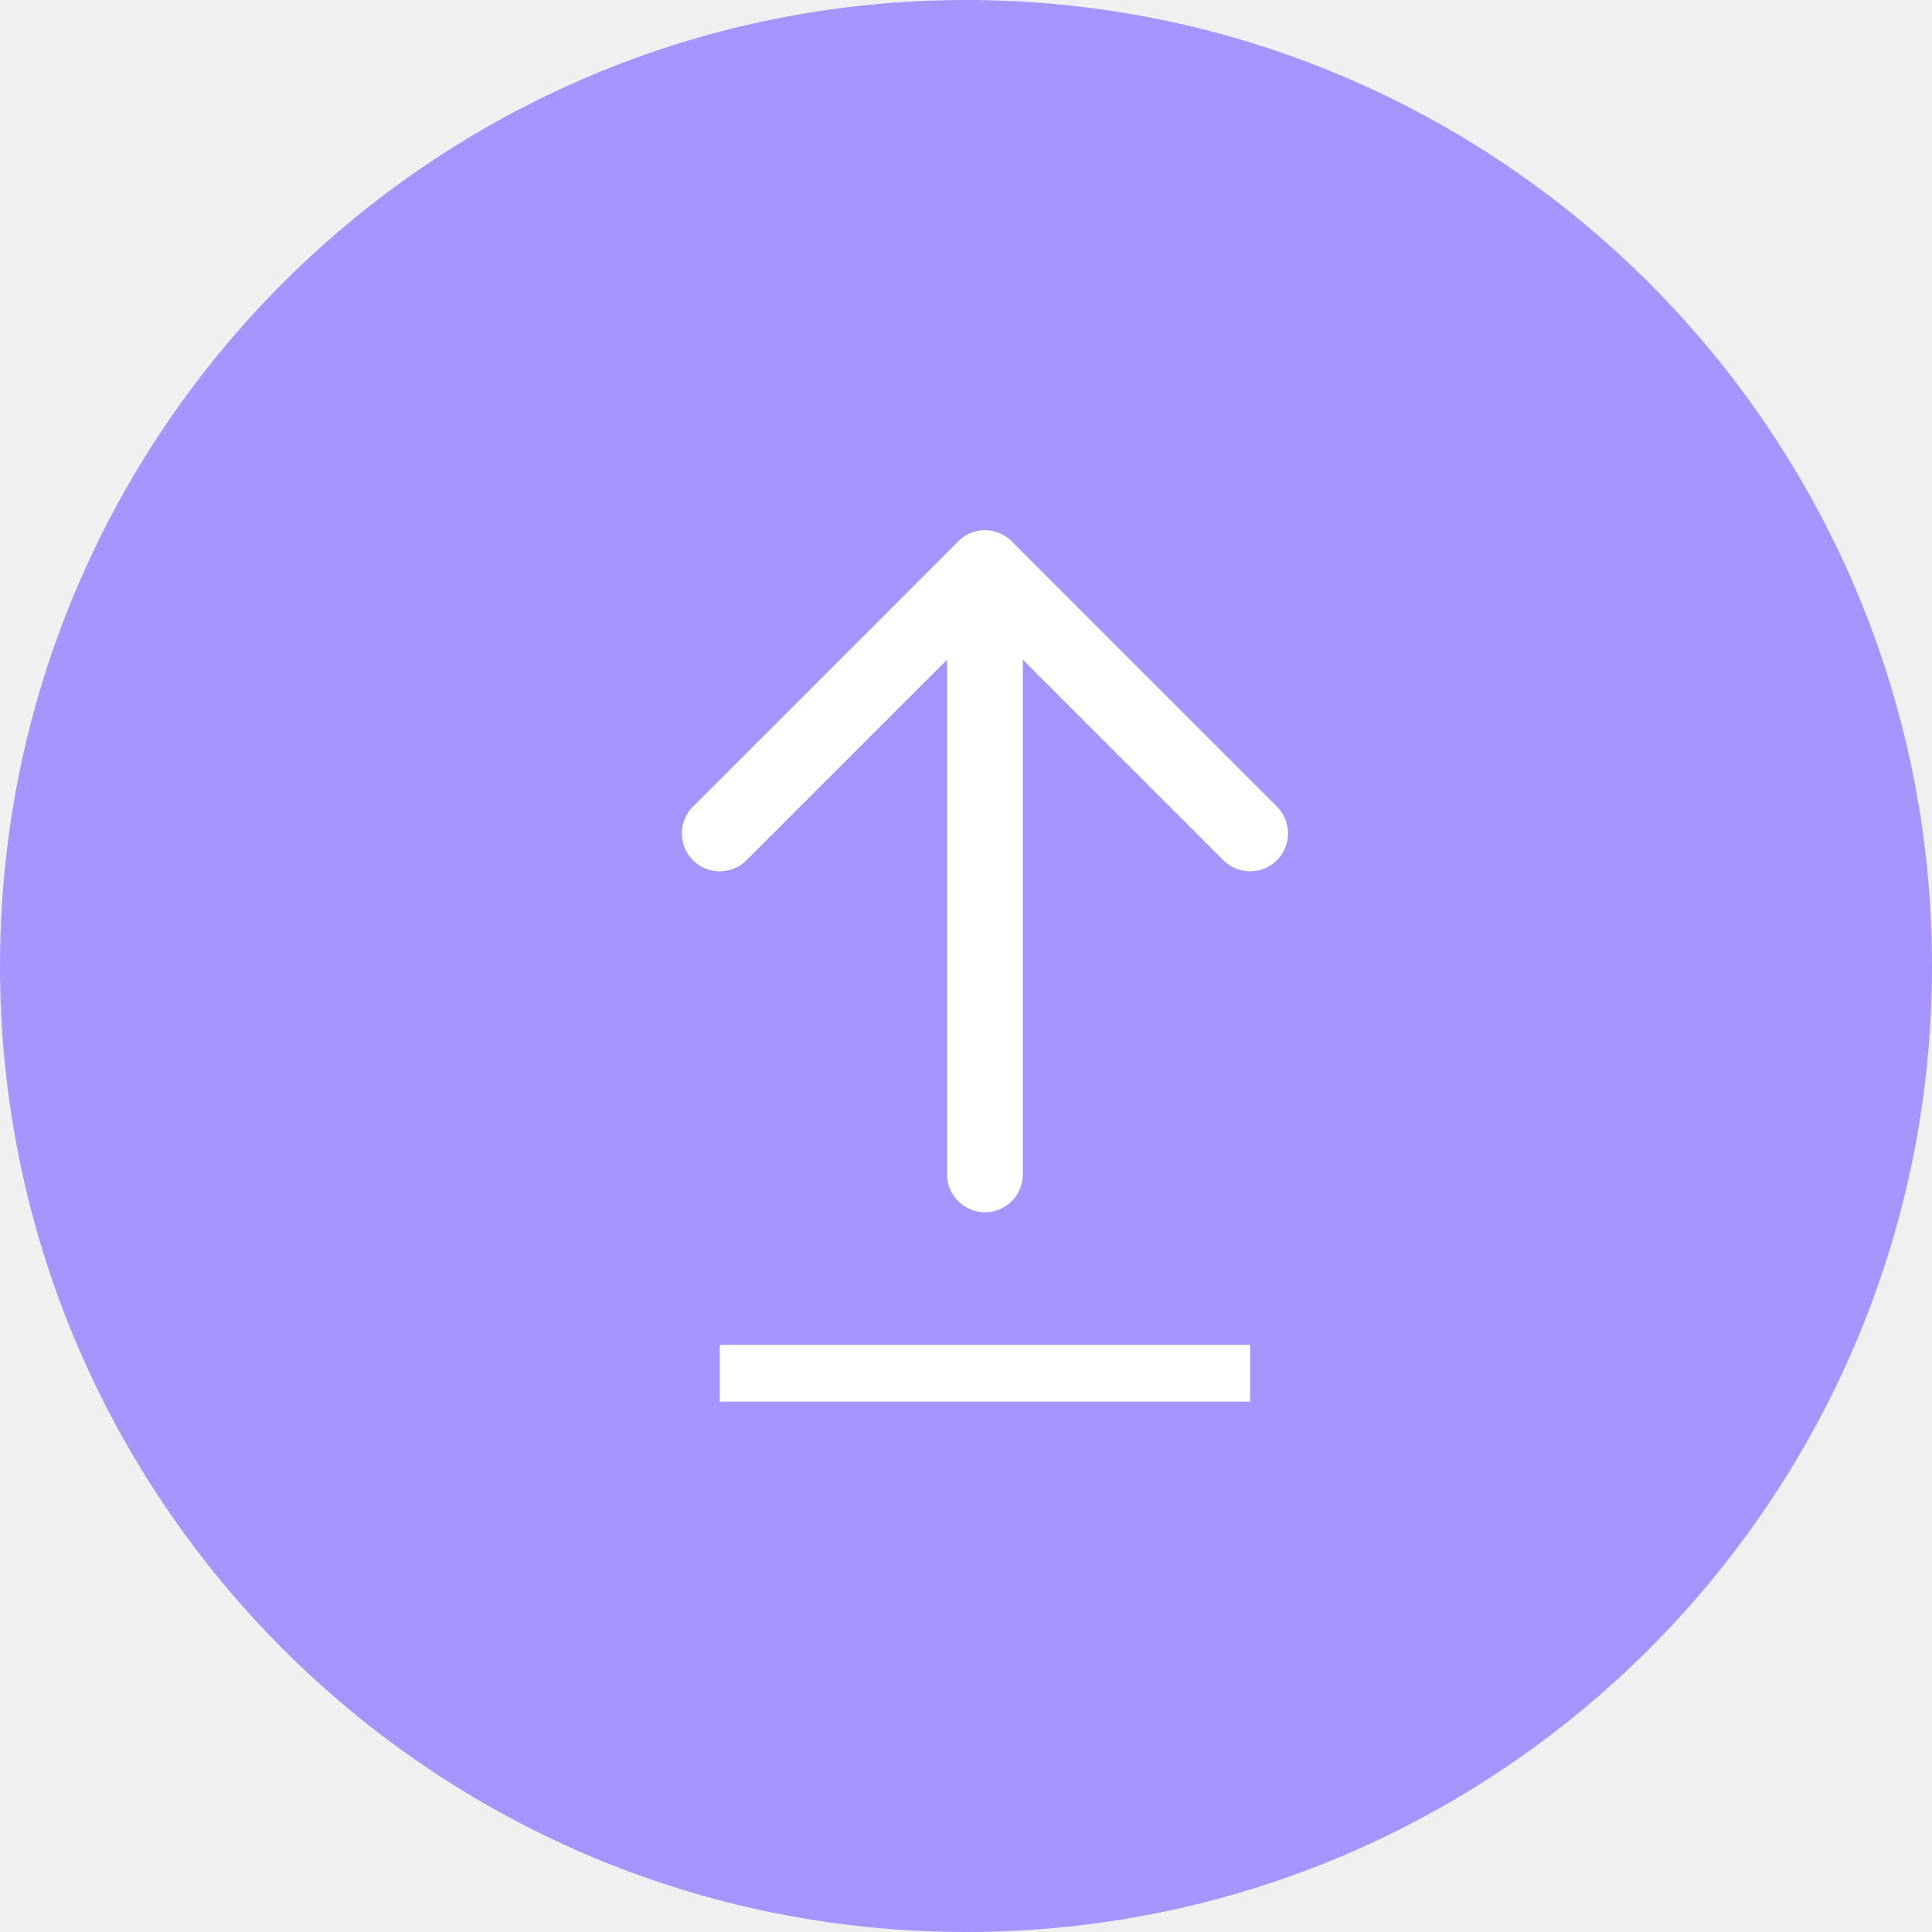
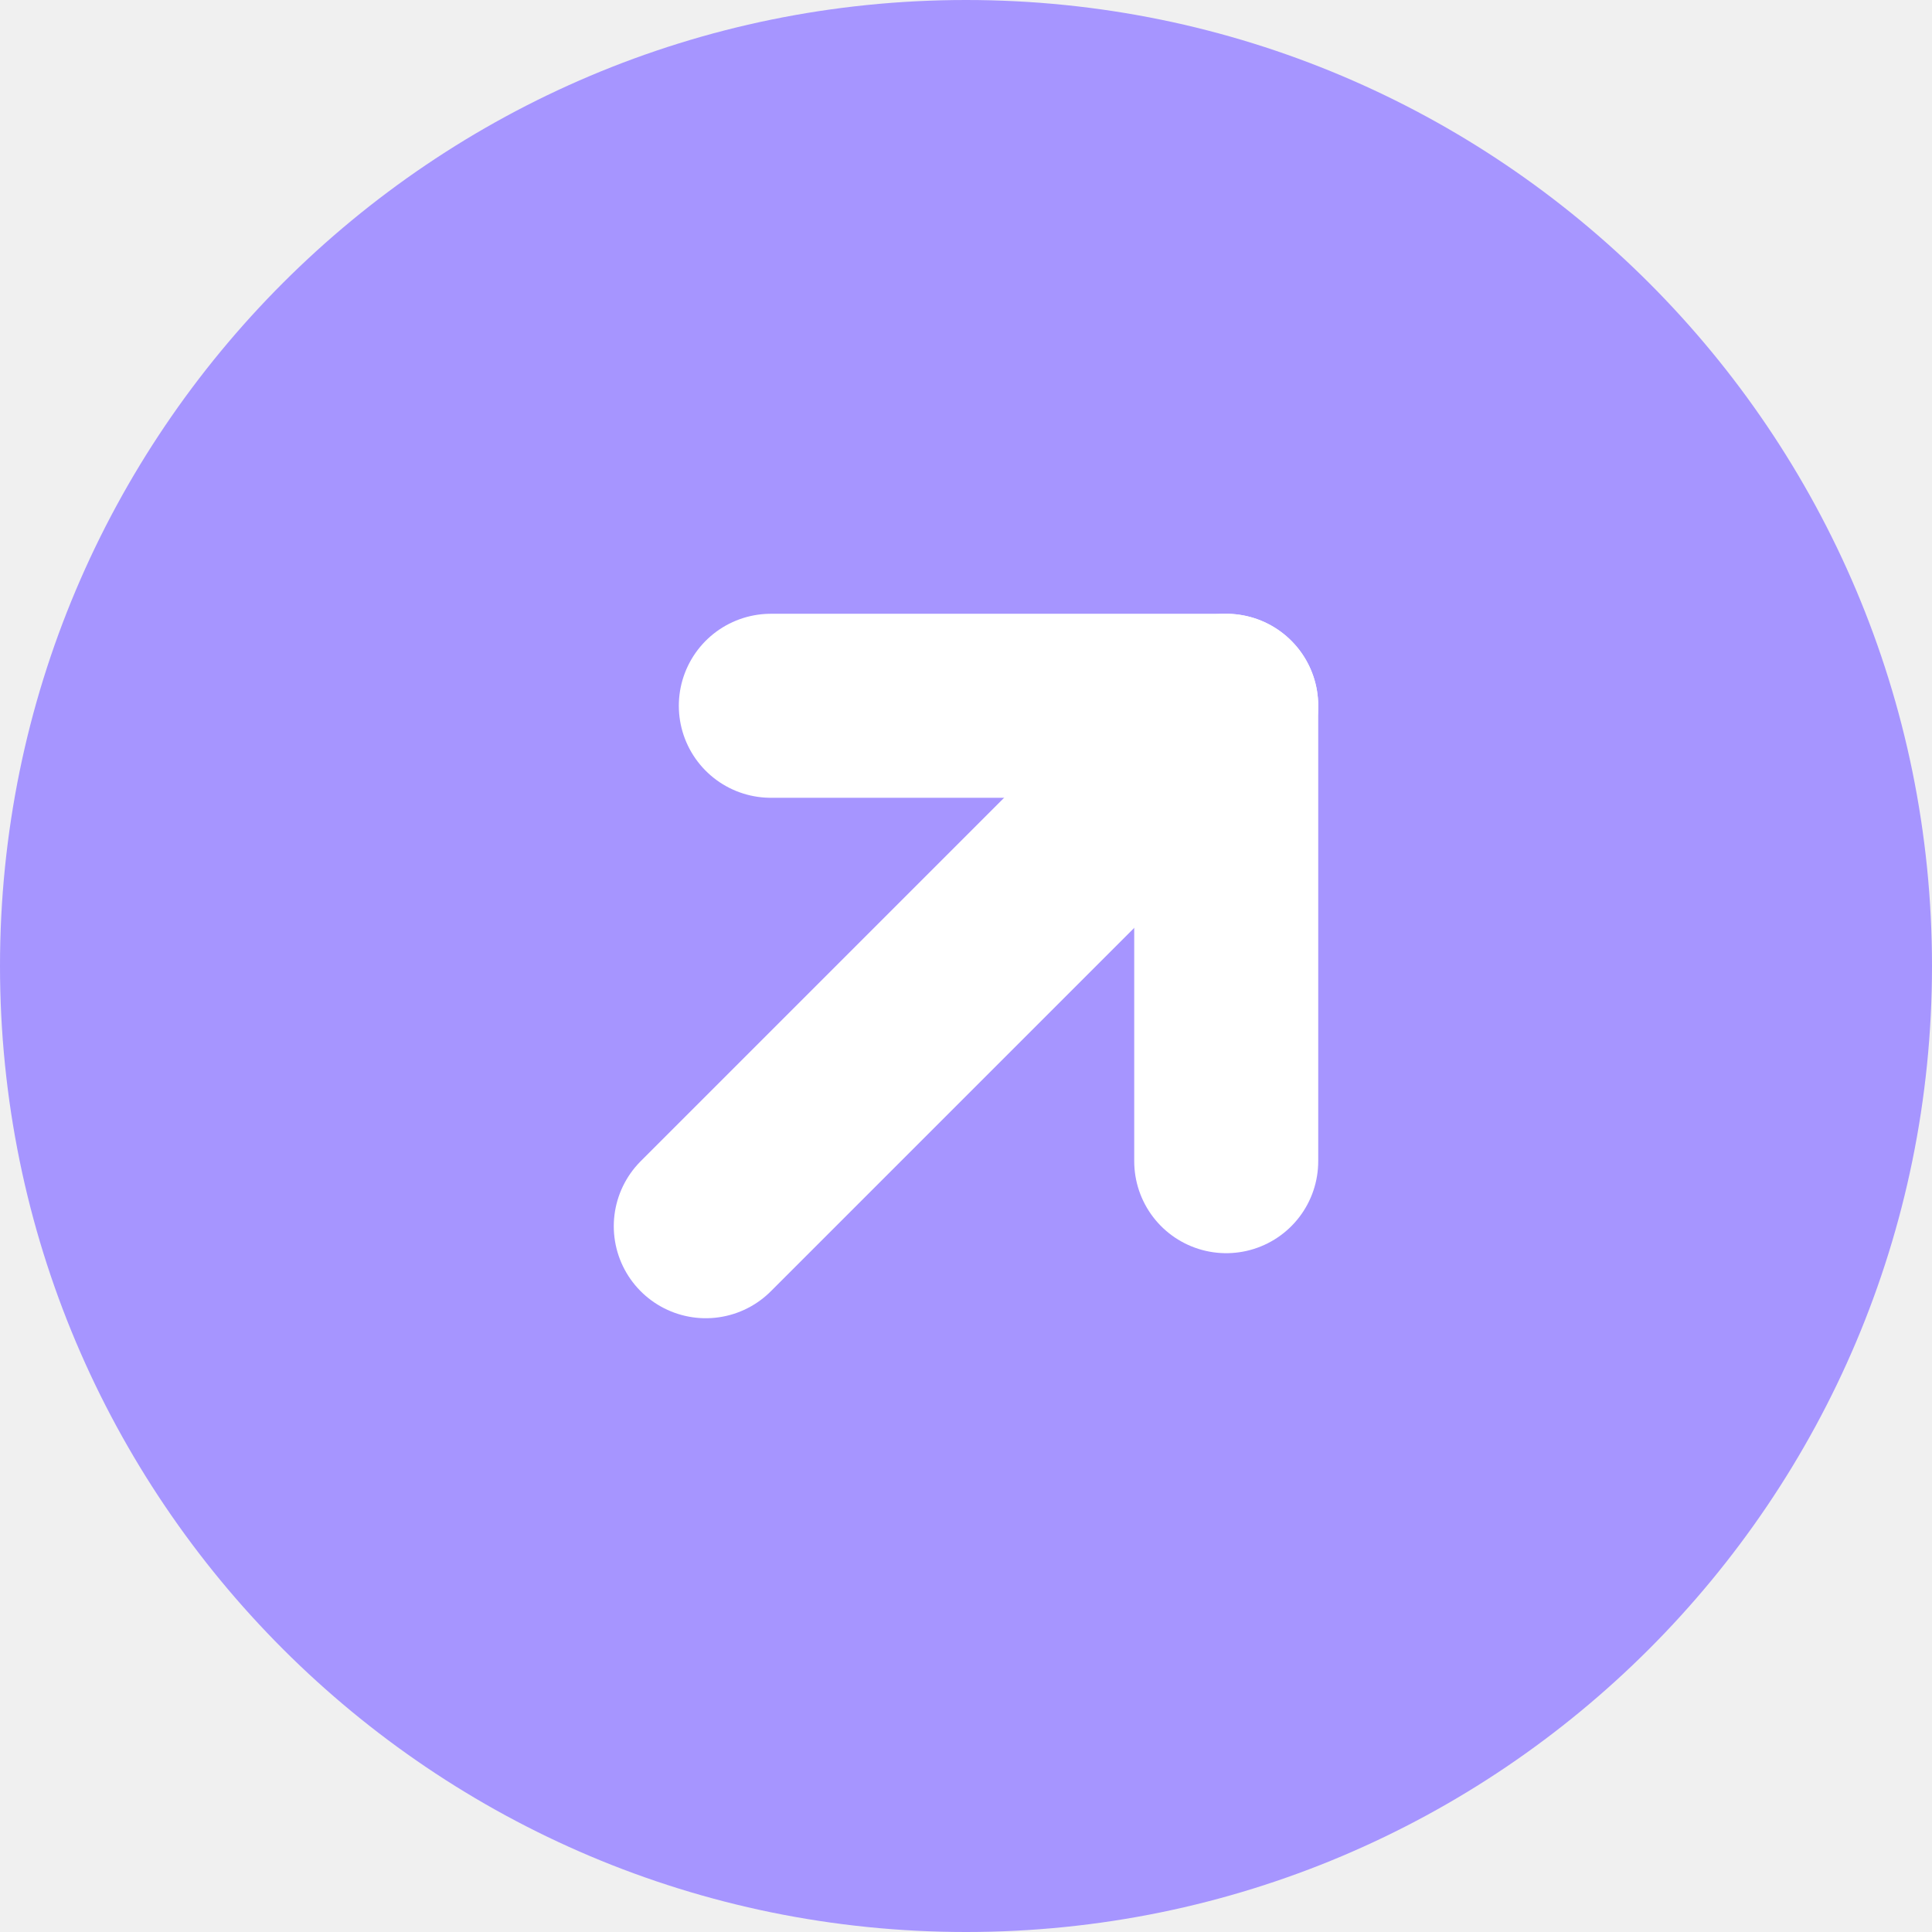
- <svg xmlns="http://www.w3.org/2000/svg" width="51" height="51" viewBox="0 0 51 51" fill="none">
-   <rect width="51" height="51" rx="25.5" fill="#A695FF" />
-   <path d="M26 15L26 31" stroke="white" stroke-width="2" stroke-linecap="round" stroke-linejoin="round" />
-   <path d="M33 22L26 15L19 22" stroke="white" stroke-width="2" stroke-linecap="round" stroke-linejoin="round" />
-   <line x1="19" y1="36.25" x2="33" y2="36.25" stroke="white" stroke-width="1.5" />
+ <svg xmlns="http://www.w3.org/2000/svg" width="42" height="42" viewBox="0 0 42 42" fill="none">
+   <circle cx="21" cy="21" r="21" fill="#A695FF" />
+   <path d="M26.657 15.343L15.343 26.657" stroke="white" stroke-width="4" stroke-linecap="round" stroke-linejoin="round" />
+   <path d="M26.657 25.243V15.343H16.757" stroke="white" stroke-width="4" stroke-linecap="round" stroke-linejoin="round" />
</svg>
